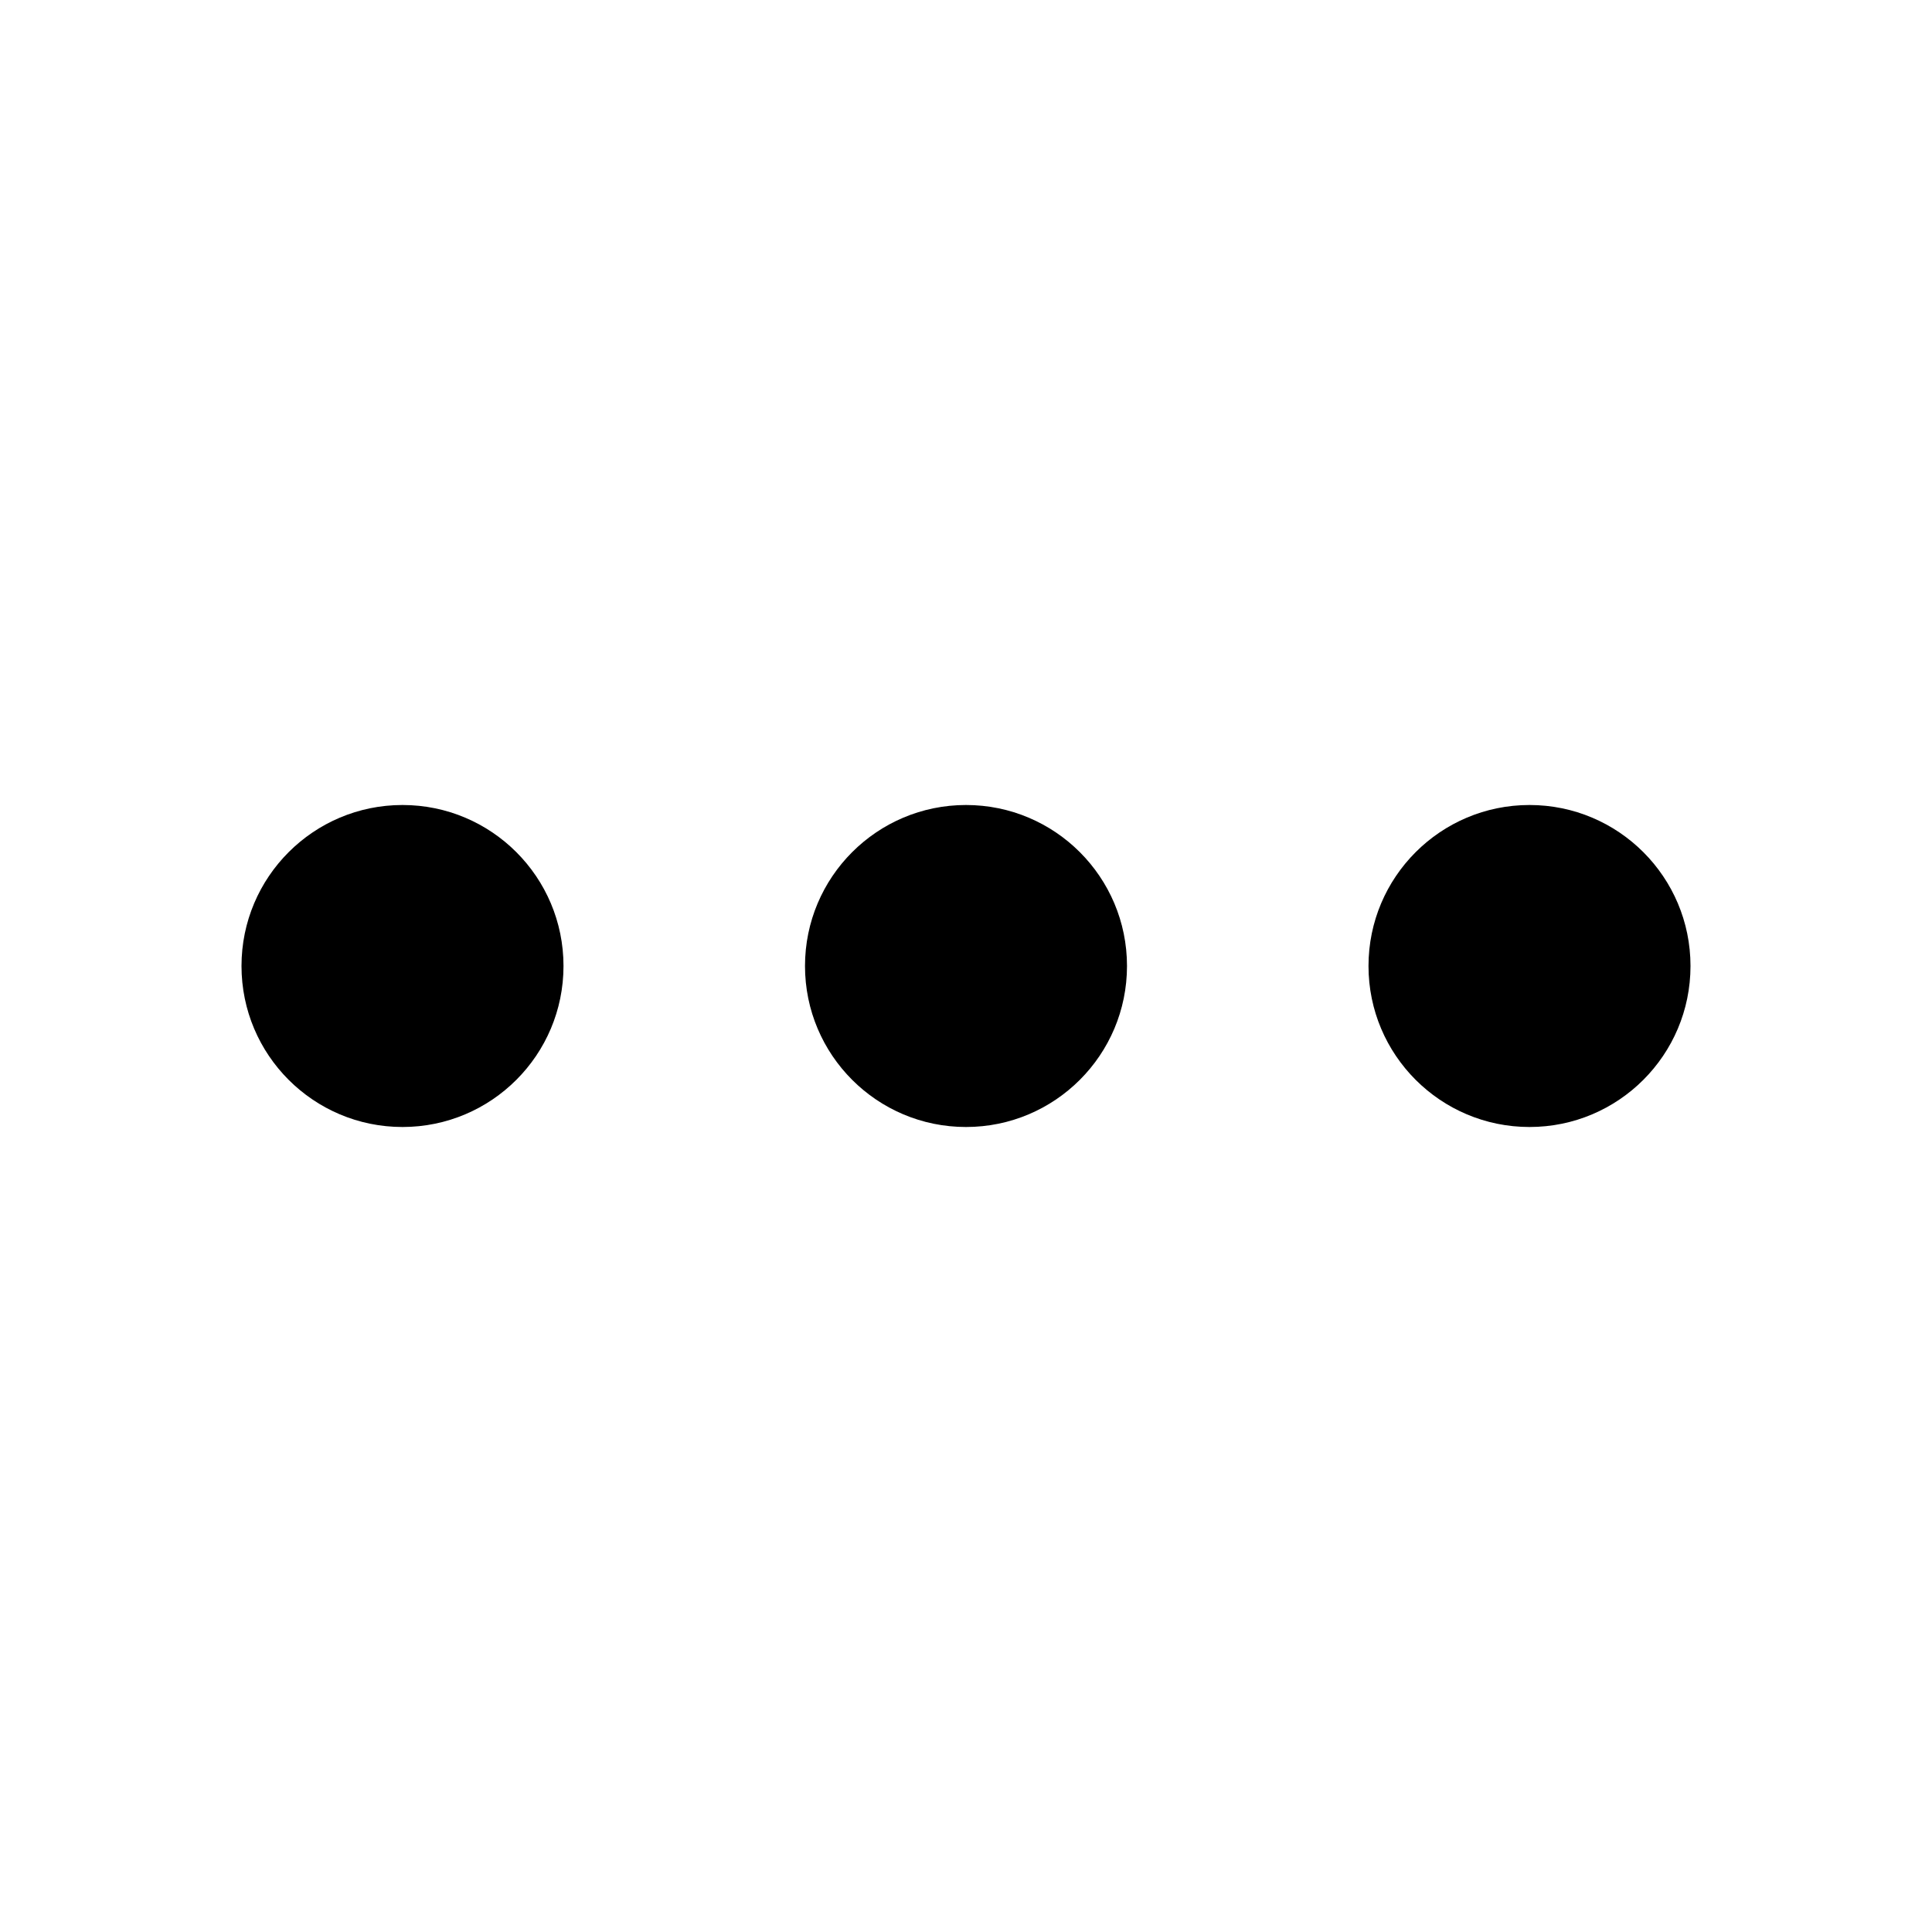
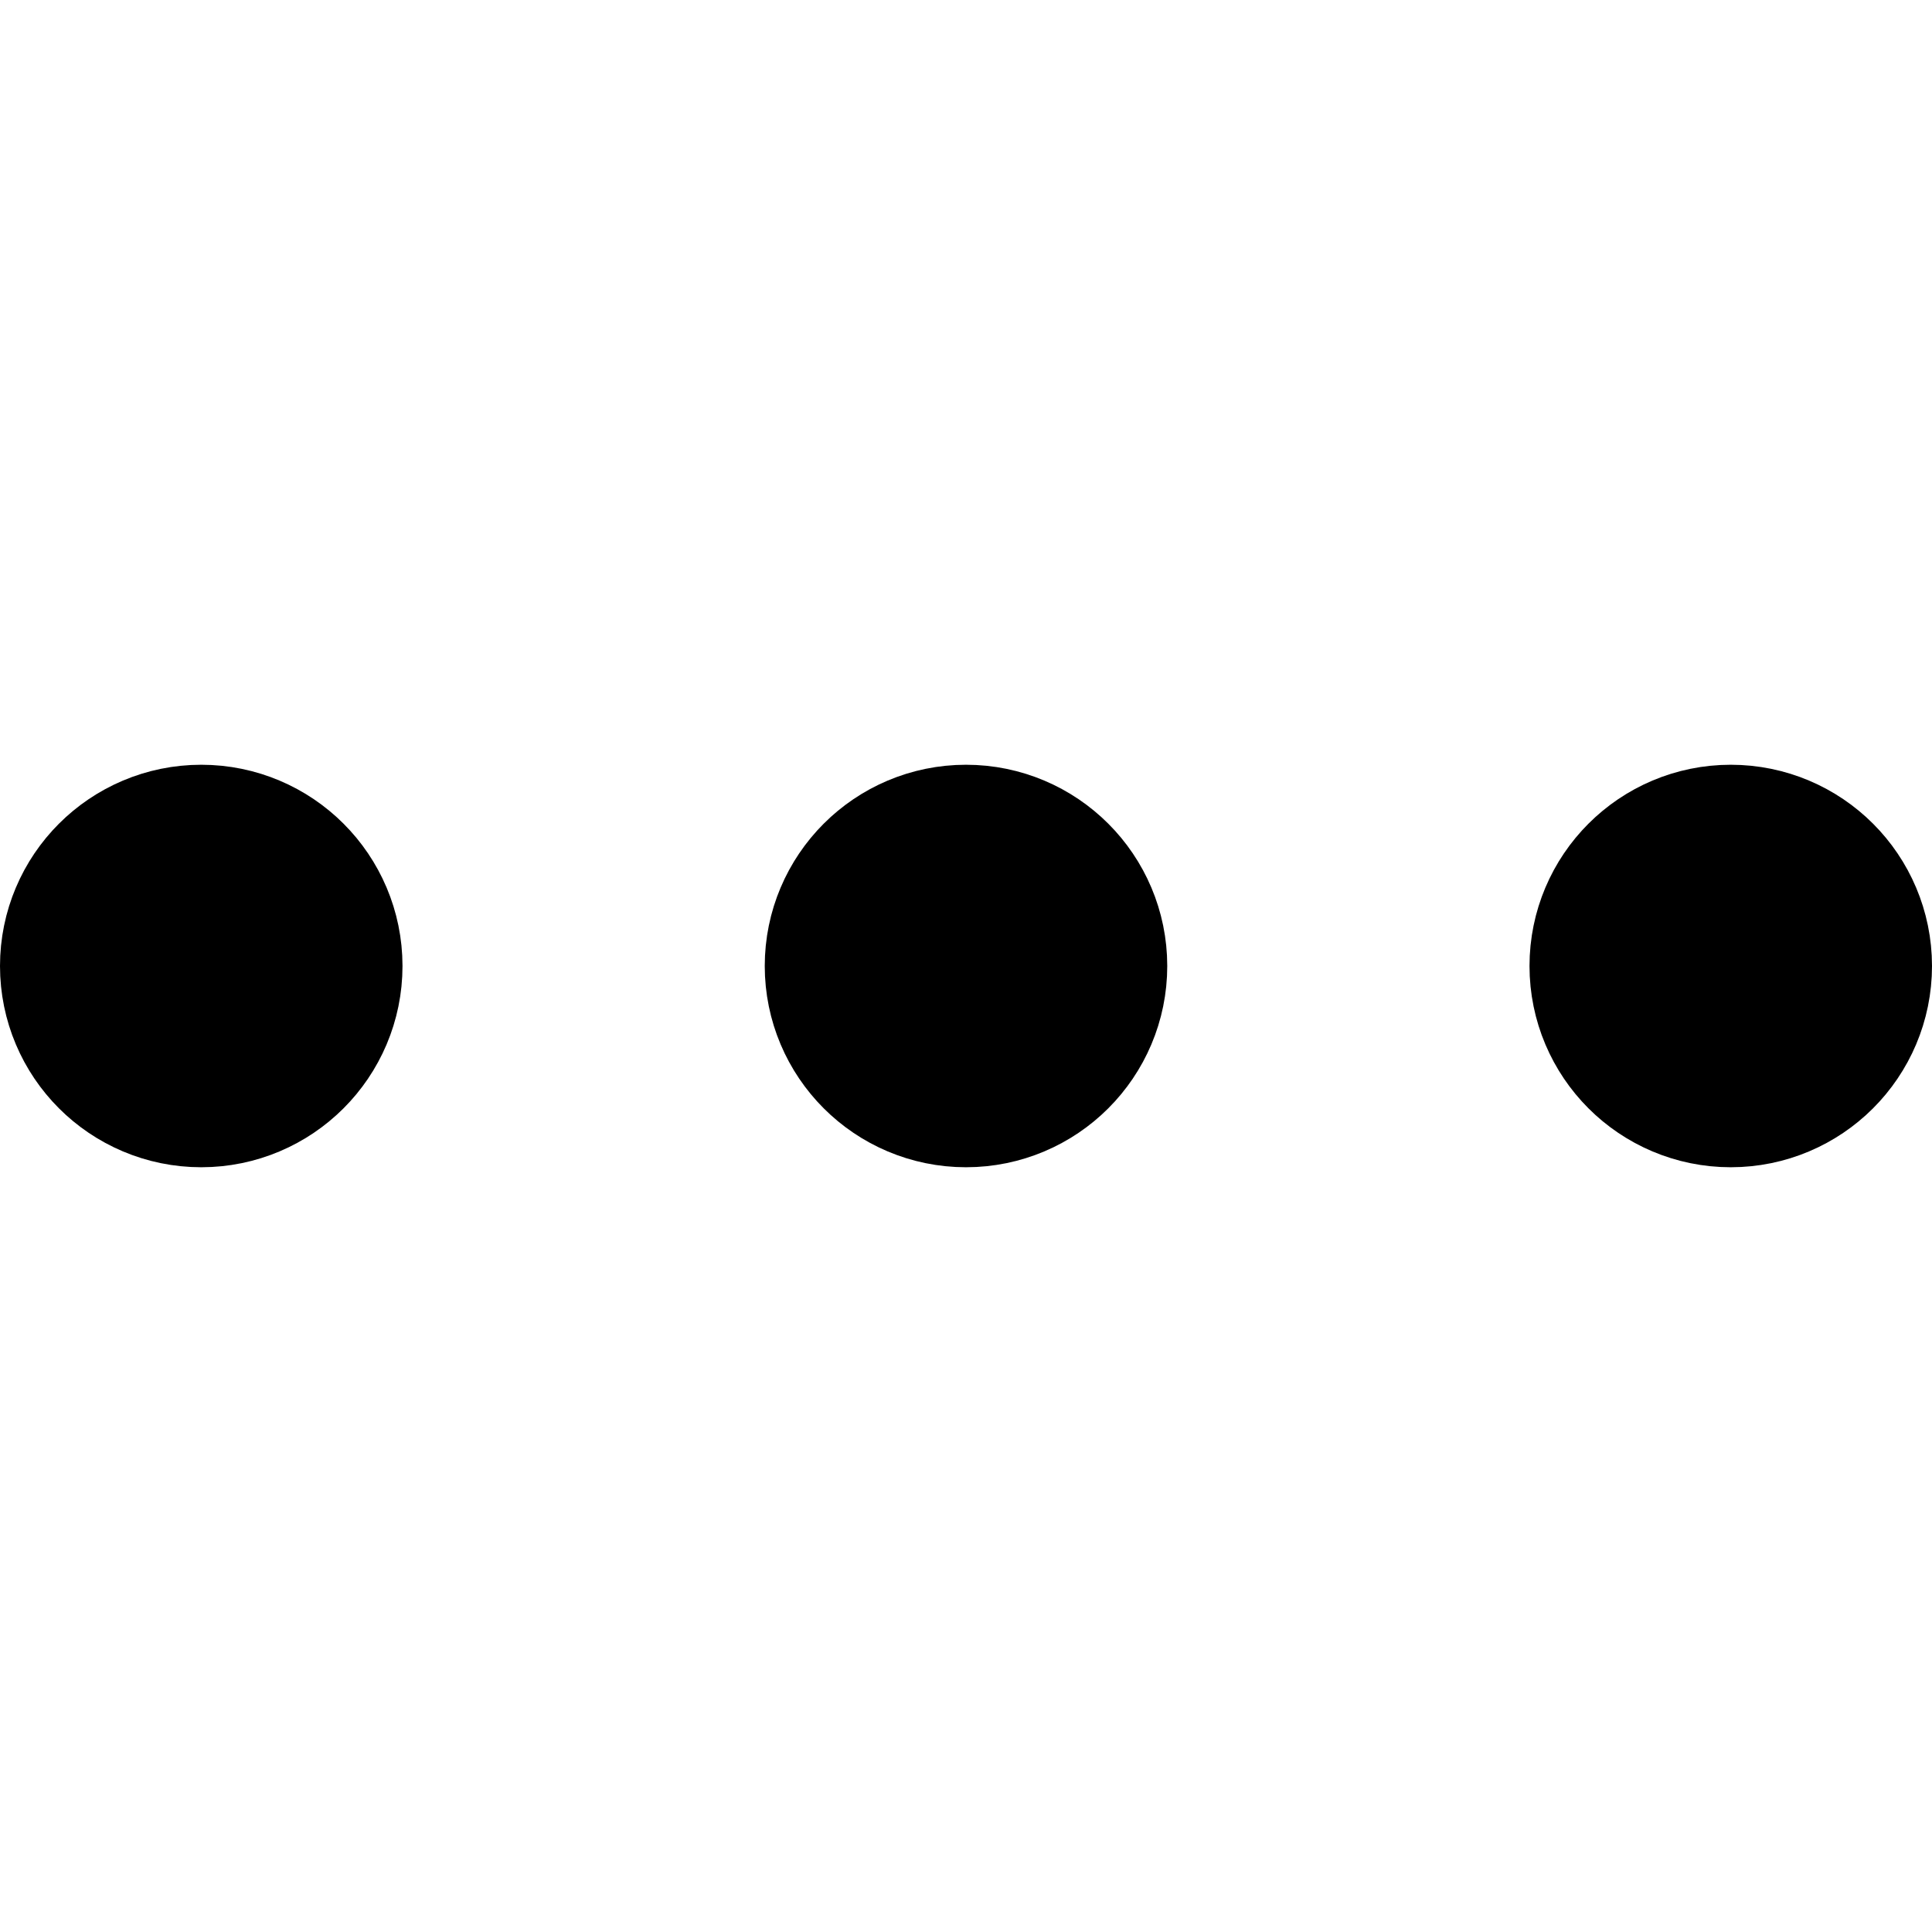
- <svg xmlns="http://www.w3.org/2000/svg" width="24" height="24" viewBox="0 0 24 24" role="presentation">
-   <g fill="currentcolor" fill-rule="evenodd">
-     <circle cx="5" cy="12" r="2" />
-     <circle cx="12" cy="12" r="2" />
-     <circle cx="19" cy="12" r="2" />
-   </g>
+ <svg xmlns="http://www.w3.org/2000/svg" fill="none" viewBox="0 0 12 12" role="presentation" class="css-1bcm58u">
+   <path fill="currentcolor" d="M6.5 6a.5.5 0 1 1-1 0 .5.5 0 0 1 1 0m4.75 0a.5.5 0 1 1-1 0 .5.5 0 0 1 1 0m-9.5 0a.5.5 0 1 1-1 0 .5.5 0 0 1 1 0" />
+   <path stroke="currentcolor" stroke-width="1.5" d="M6.5 6a.5.5 0 1 1-1 0 .5.5 0 0 1 1 0Zm4.75 0a.5.5 0 1 1-1 0 .5.5 0 0 1 1 0Zm-9.5 0a.5.5 0 1 1-1 0 .5.5 0 0 1 1 0Z" />
</svg>
